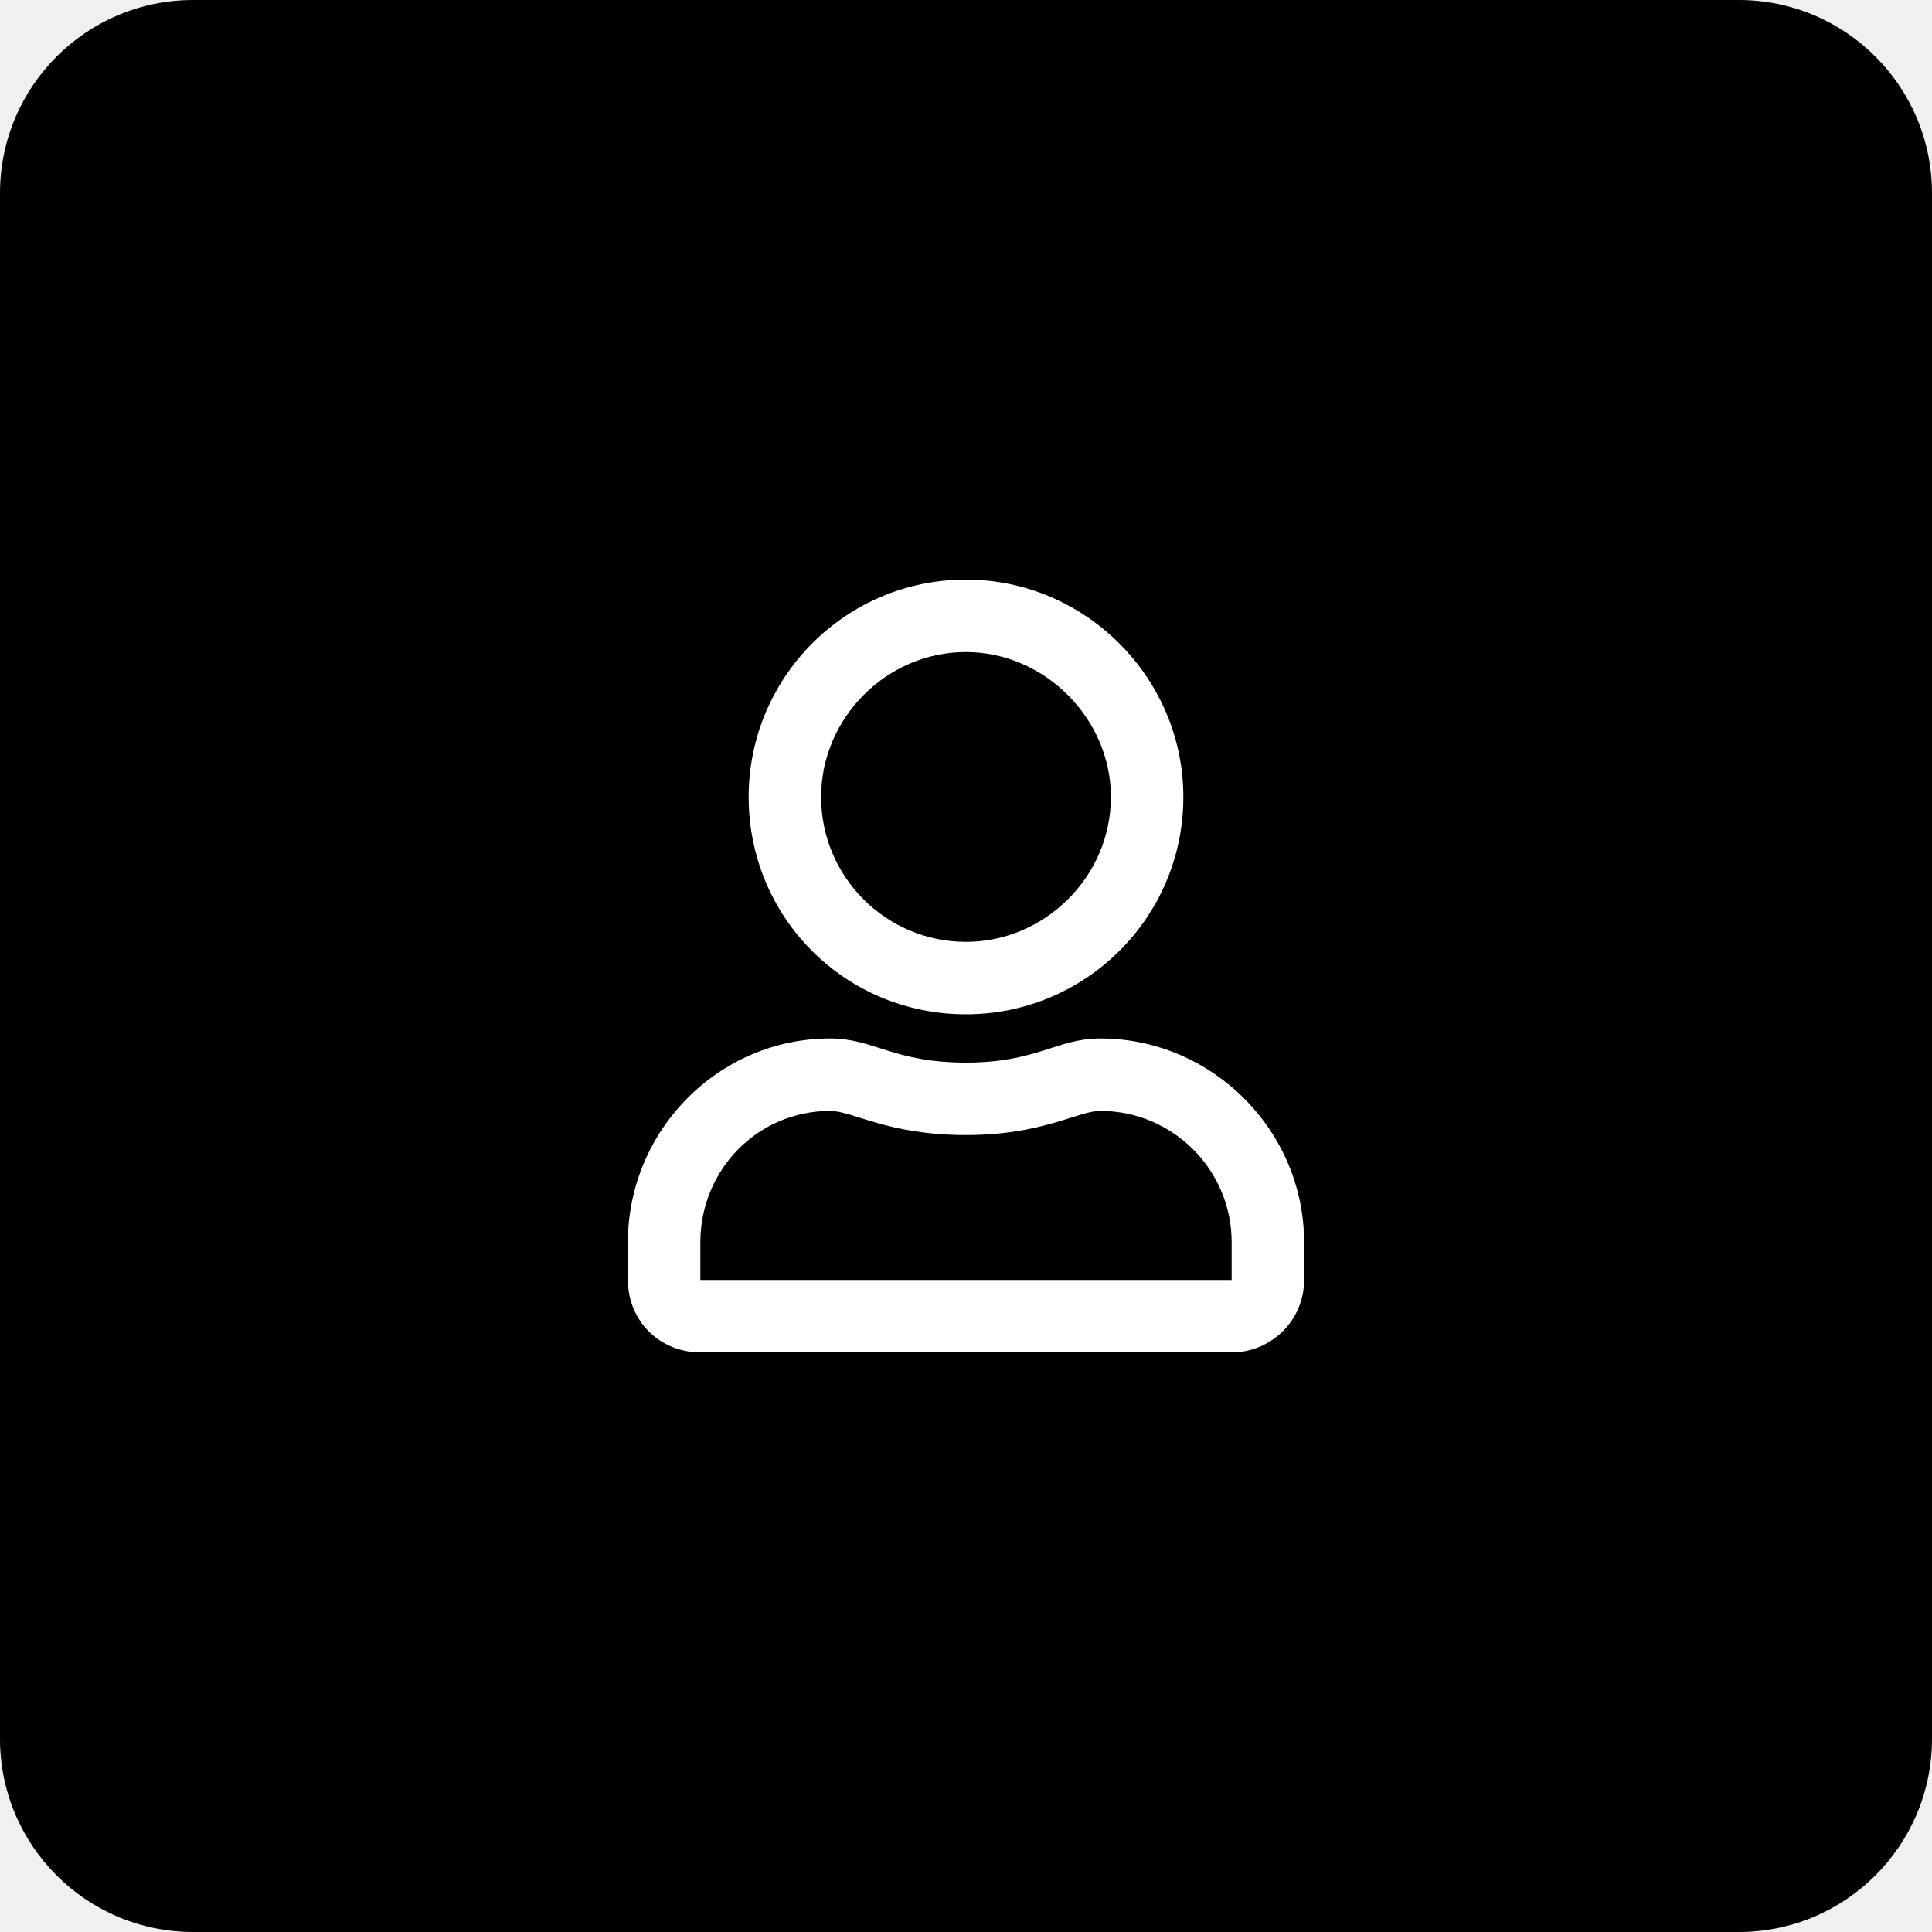
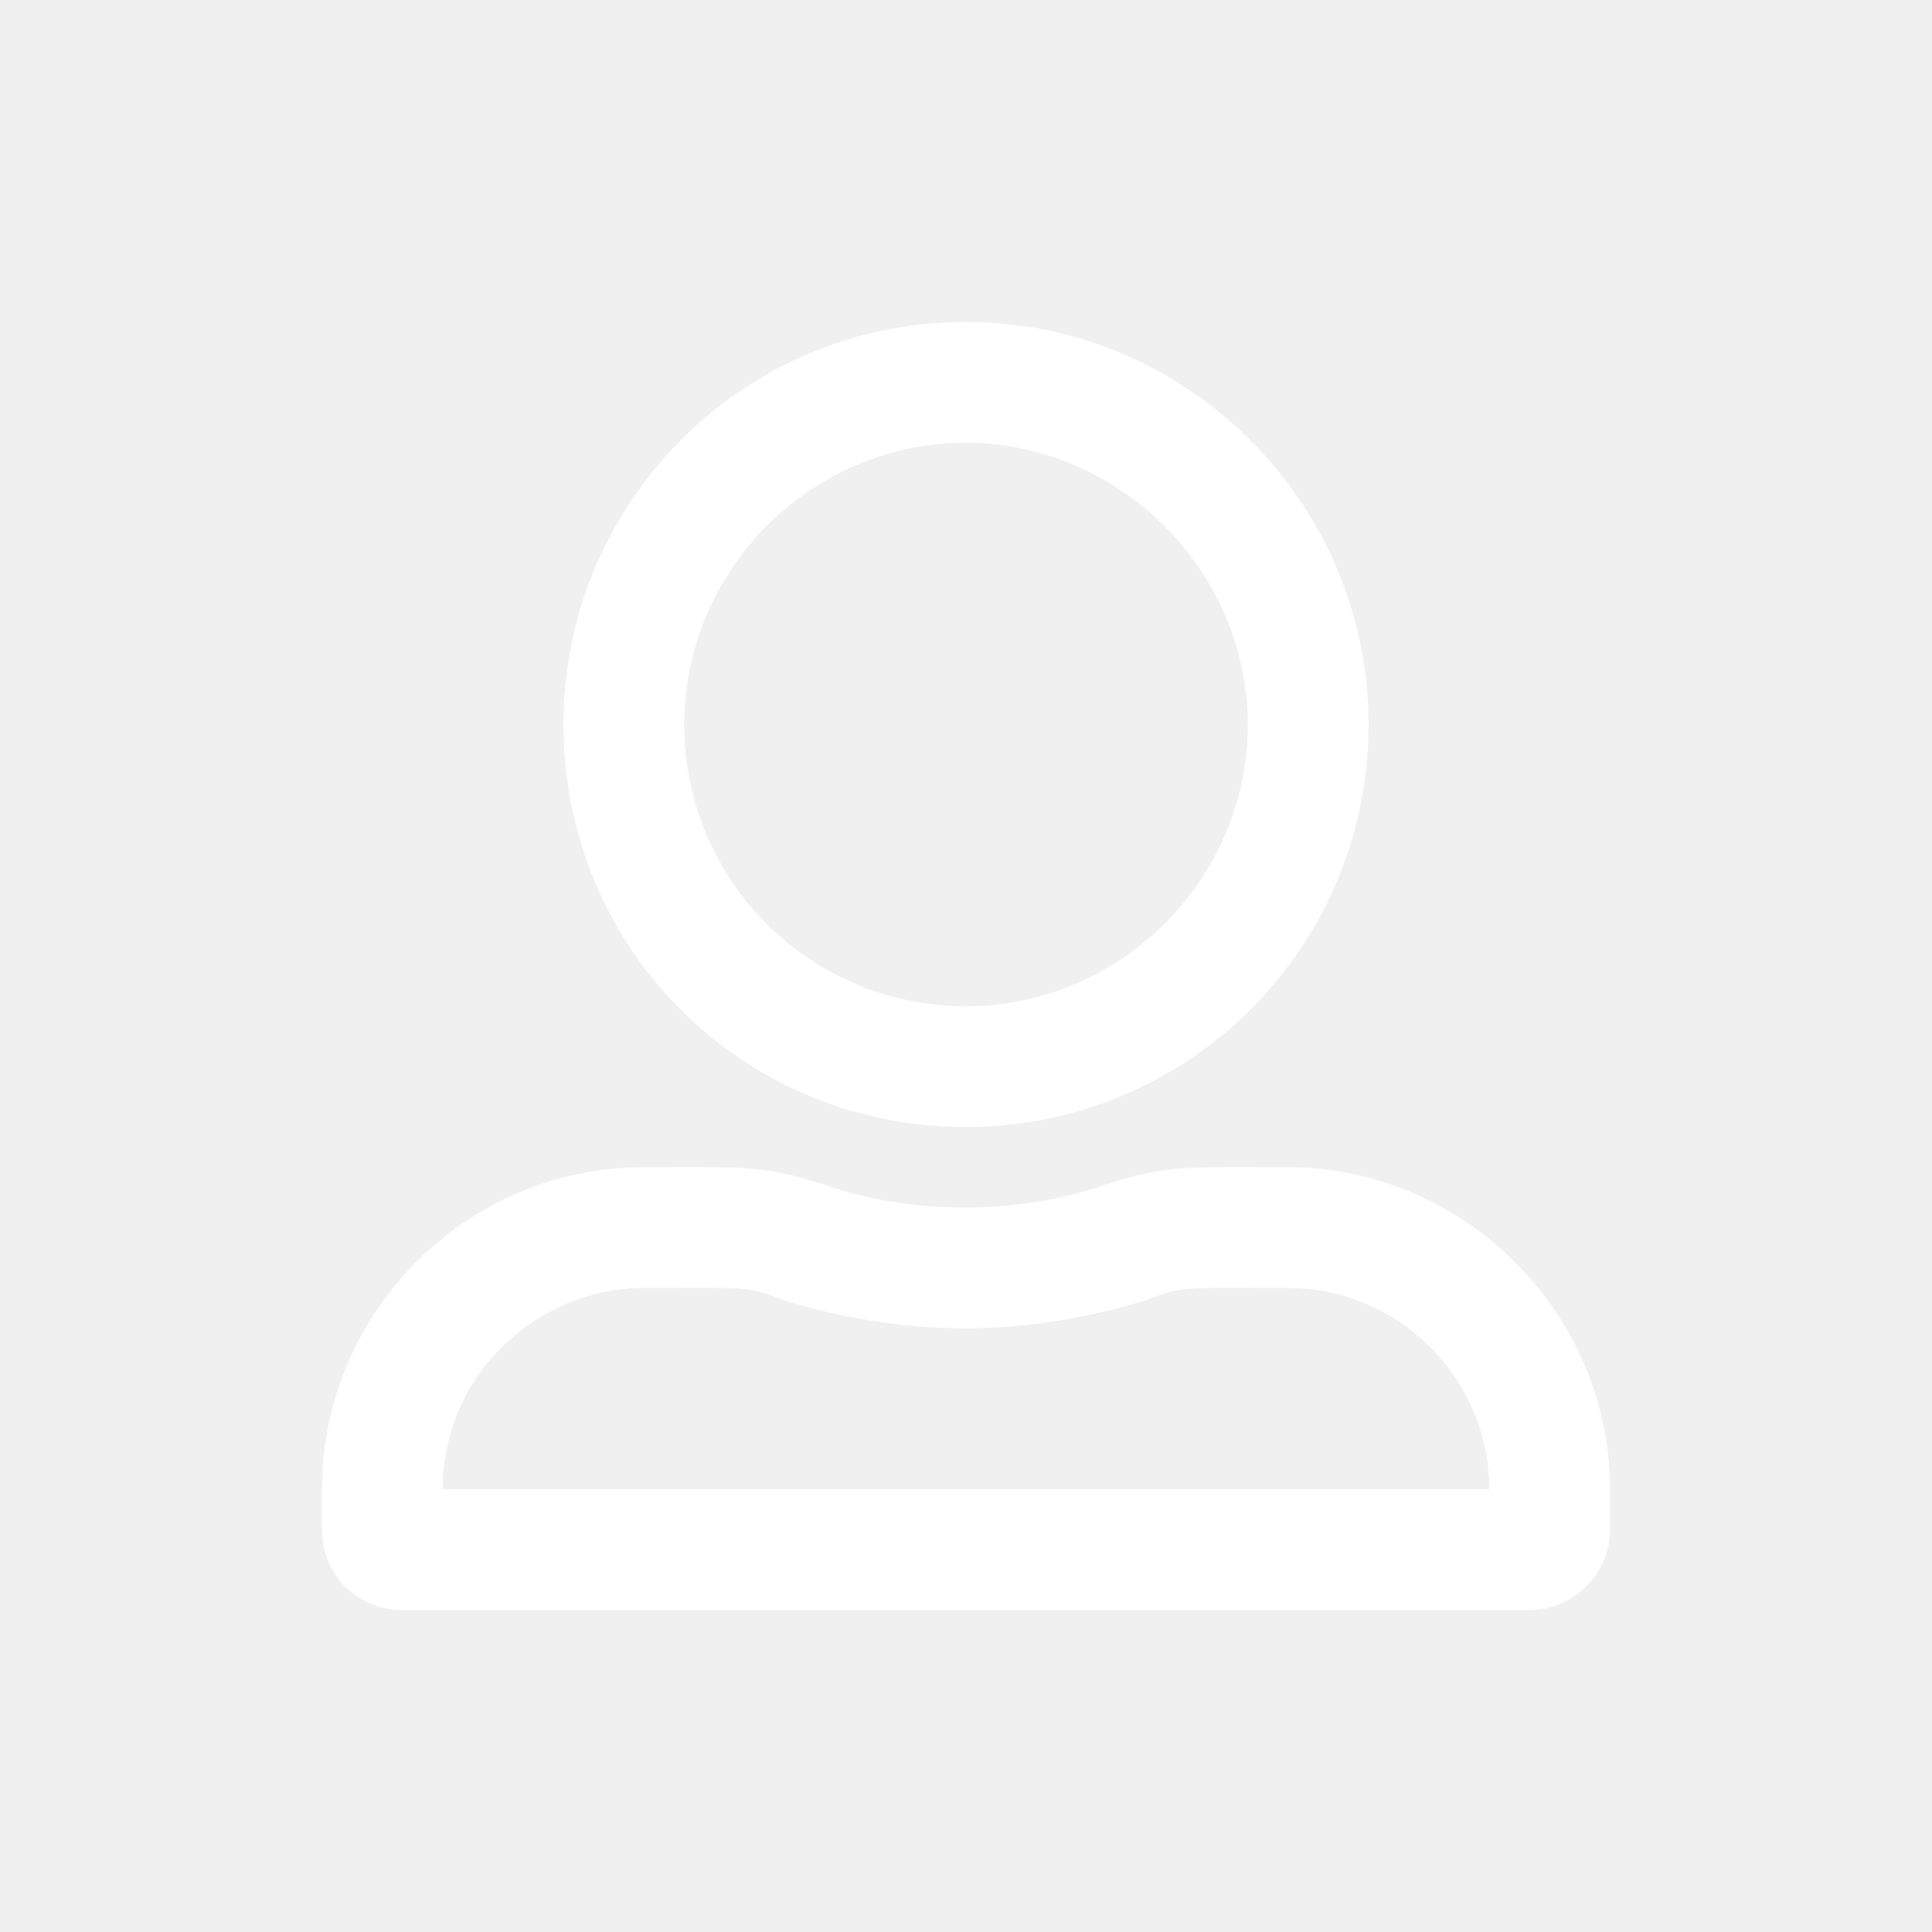
- <svg xmlns="http://www.w3.org/2000/svg" width="40" height="40" viewBox="0 0 40 40" fill="none">
-   <rect width="40" height="40" rx="4" fill="black" />
-   <path d="M22.781 21.5C21.875 21.5 21.469 22 20 22C18.5 22 18.094 21.5 17.188 21.5C14.875 21.5 13 23.406 13 25.719V26.5C13 27.344 13.656 28 14.5 28H25.5C26.312 28 27 27.344 27 26.5V25.719C27 23.406 25.094 21.5 22.781 21.5ZM25.5 26.5H14.5V25.719C14.5 24.219 15.688 23 17.188 23C17.656 23 18.375 23.5 20 23.5C21.594 23.5 22.312 23 22.781 23C24.281 23 25.5 24.219 25.5 25.719V26.5ZM20 21C22.469 21 24.5 19 24.5 16.5C24.5 14.031 22.469 12 20 12C17.5 12 15.5 14.031 15.5 16.5C15.5 19 17.5 21 20 21ZM20 13.5C21.625 13.5 23 14.875 23 16.5C23 18.156 21.625 19.5 20 19.5C18.344 19.5 17 18.156 17 16.5C17 14.875 18.344 13.5 20 13.5Z" fill="white" />
+ <svg xmlns="http://www.w3.org/2000/svg" width="20" height="20" viewBox="0 0 20 20" fill="none">
+   <path d="M13.333 12.083C12.265 12.083 12.083 12.057 11.432 12.266C10.989 12.422 10.495 12.5 10 12.5C9.479 12.5 8.984 12.422 8.542 12.266C7.891 12.057 7.708 12.083 6.667 12.083C4.818 12.083 3.333 13.594 3.333 15.417V15.833C3.333 16.302 3.698 16.667 4.167 16.667H15.833C16.276 16.667 16.667 16.302 16.667 15.833V15.417C16.667 13.594 15.156 12.083 13.333 12.083ZM15.417 15.417H4.583C4.583 14.87 4.792 14.349 5.182 13.958C5.573 13.568 6.094 13.333 6.667 13.333C7.734 13.333 7.734 13.307 8.125 13.464C8.724 13.646 9.349 13.75 10 13.75C10.625 13.75 11.25 13.646 11.849 13.464C12.265 13.307 12.239 13.333 13.333 13.333C14.479 13.333 15.417 14.271 15.417 15.417ZM10 11.667C12.292 11.667 14.167 9.818 14.167 7.5C14.167 5.208 12.292 3.333 10 3.333C7.682 3.333 5.833 5.208 5.833 7.5C5.833 9.818 7.682 11.667 10 11.667ZM10 4.583C11.588 4.583 12.917 5.911 12.917 7.5C12.917 9.115 11.588 10.417 10 10.417C8.385 10.417 7.083 9.115 7.083 7.5C7.083 5.911 8.385 4.583 10 4.583Z" fill="white" />
</svg>
